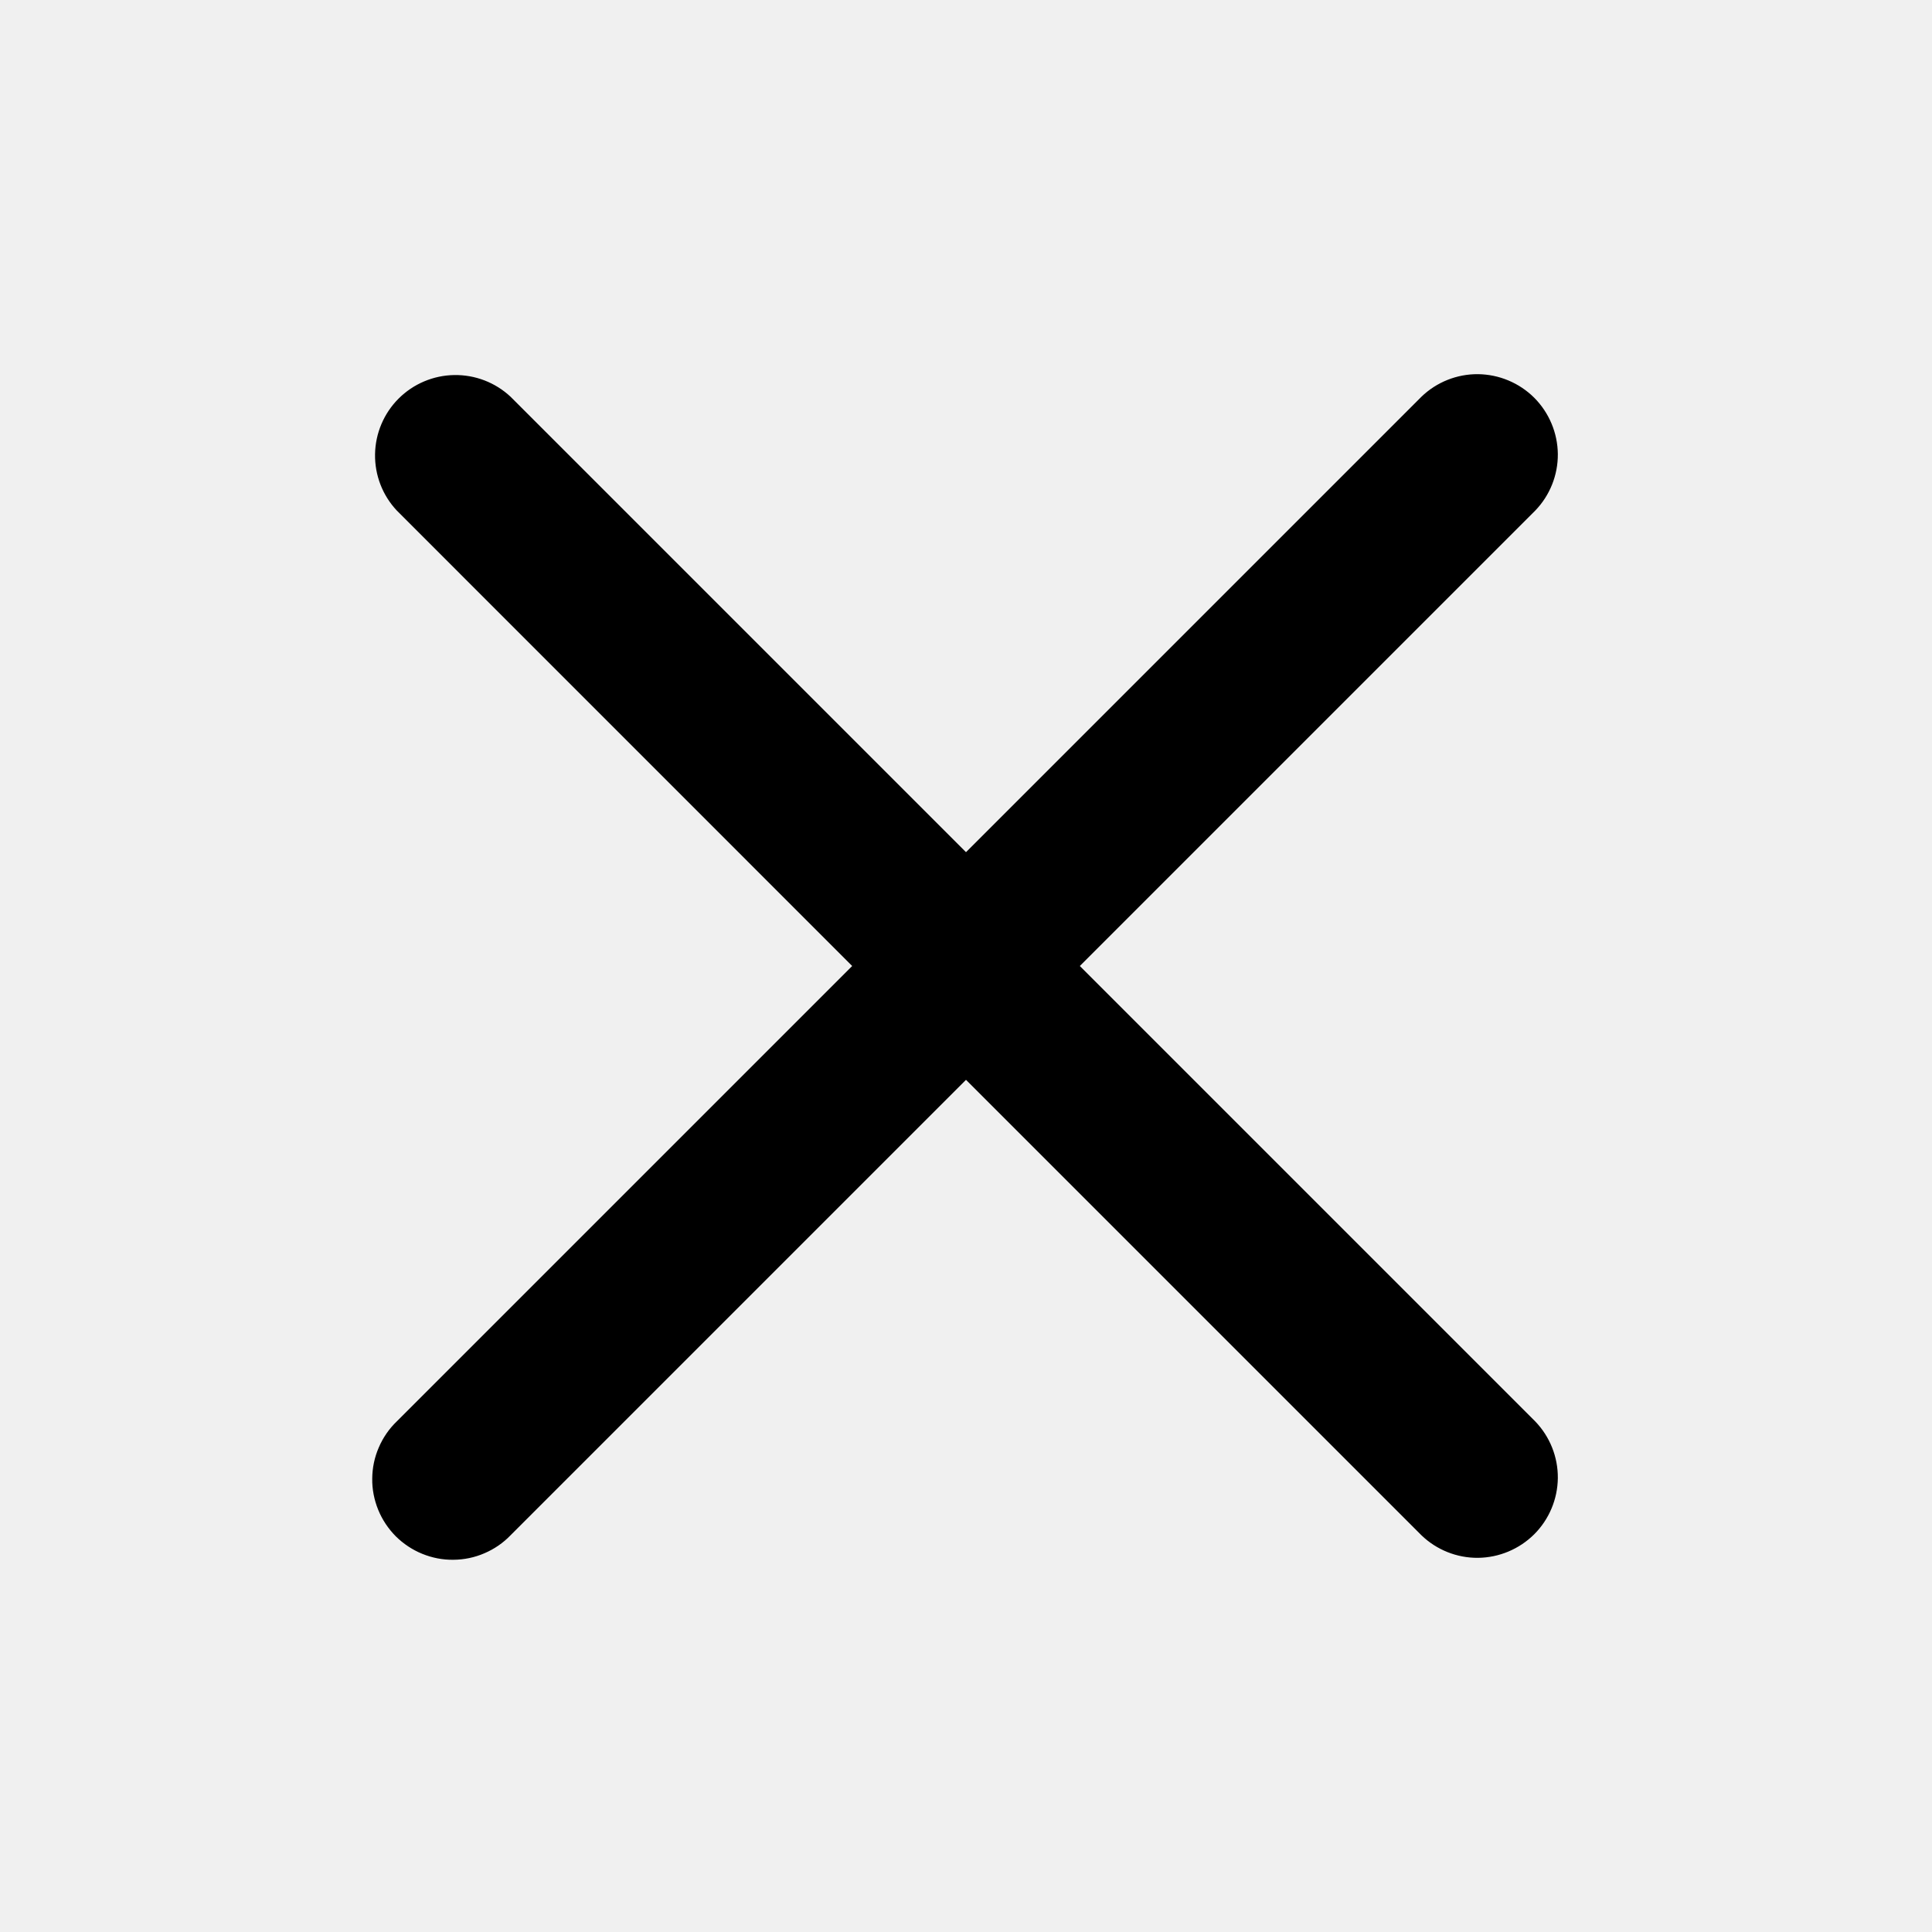
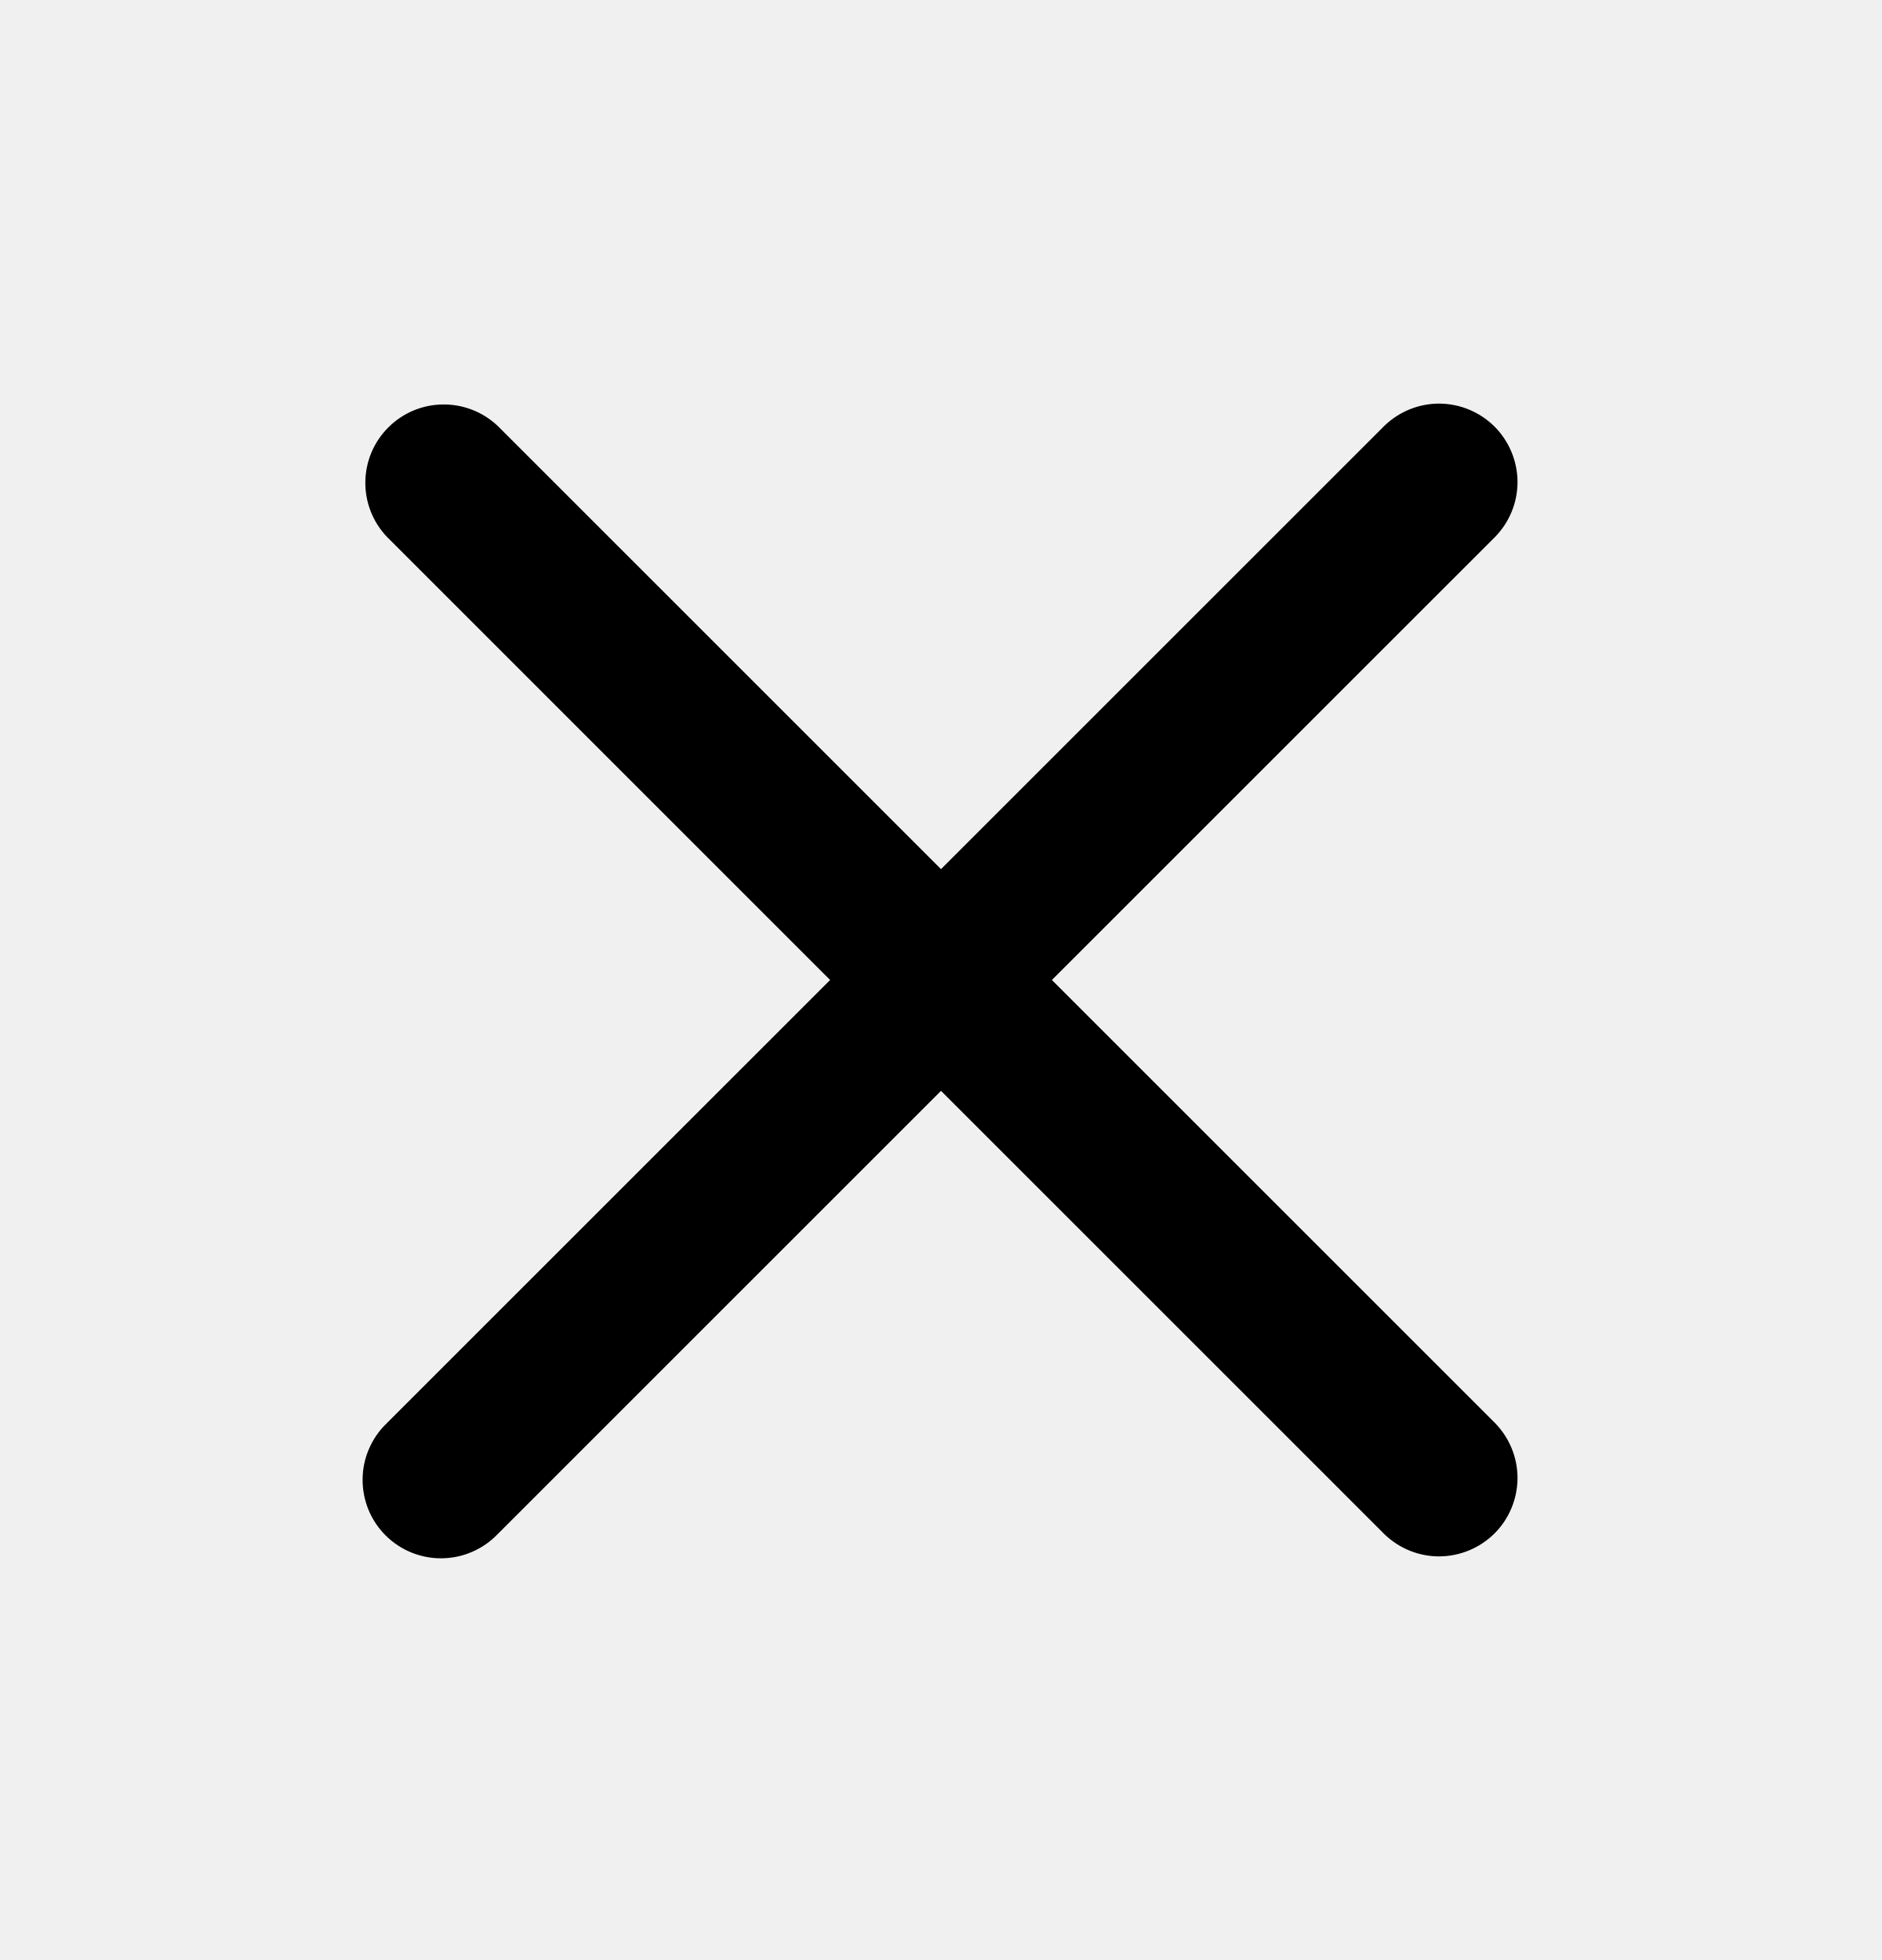
- <svg xmlns="http://www.w3.org/2000/svg" width="24" height="24" viewBox="0 0 24 24" fill="none">
-   <g id="mingcute:close-line" clip-path="url(#clip0_723_6701)">
+ <svg xmlns="http://www.w3.org/2000/svg" width="24" height="25" viewBox="0 0 24 25" fill="none">
+   <g id="mingcute:close-line" clip-path="url(#clip0_1099_3713)">
    <g id="Group">
-       <path id="Vector" fill-rule="evenodd" clip-rule="evenodd" d="M12 13.414L17.657 19.071C17.845 19.253 18.098 19.354 18.36 19.352C18.622 19.349 18.873 19.244 19.059 19.059C19.244 18.874 19.349 18.623 19.352 18.361C19.354 18.098 19.253 17.846 19.071 17.657L13.414 12L19.071 6.343C19.253 6.155 19.354 5.902 19.352 5.64C19.349 5.378 19.244 5.127 19.059 4.941C18.873 4.756 18.622 4.651 18.36 4.648C18.098 4.646 17.845 4.747 17.657 4.929L12 10.586L6.343 4.929C6.153 4.751 5.902 4.655 5.643 4.659C5.383 4.663 5.135 4.768 4.951 4.952C4.768 5.135 4.663 5.383 4.659 5.643C4.655 5.903 4.752 6.154 4.93 6.343L10.586 12L4.929 17.657C4.833 17.749 4.757 17.86 4.705 17.982C4.652 18.104 4.625 18.235 4.624 18.368C4.622 18.5 4.648 18.632 4.698 18.755C4.748 18.878 4.823 18.99 4.916 19.084C5.01 19.177 5.122 19.252 5.245 19.302C5.368 19.352 5.499 19.378 5.632 19.376C5.765 19.375 5.896 19.348 6.018 19.295C6.14 19.243 6.251 19.167 6.343 19.071L12 13.414Z" fill="black" />
+       <path id="Vector" fill-rule="evenodd" clip-rule="evenodd" d="M12 13.914L17.657 19.571C17.846 19.753 18.098 19.854 18.36 19.852C18.622 19.849 18.873 19.744 19.059 19.559C19.244 19.374 19.349 19.123 19.352 18.861C19.354 18.598 19.253 18.346 19.071 18.157L13.414 12.5L19.071 6.843C19.253 6.655 19.354 6.402 19.352 6.14C19.349 5.878 19.244 5.627 19.059 5.441C18.873 5.256 18.622 5.151 18.36 5.148C18.098 5.146 17.846 5.247 17.657 5.429L12 11.086L6.343 5.429C6.153 5.251 5.902 5.155 5.643 5.159C5.383 5.163 5.135 5.268 4.952 5.452C4.768 5.635 4.663 5.883 4.659 6.143C4.655 6.403 4.752 6.654 4.93 6.843L10.586 12.5L4.929 18.157C4.833 18.249 4.757 18.36 4.705 18.482C4.652 18.604 4.625 18.735 4.624 18.868C4.623 19 4.648 19.132 4.698 19.255C4.748 19.378 4.823 19.49 4.917 19.584C5.01 19.677 5.122 19.752 5.245 19.802C5.368 19.852 5.5 19.878 5.632 19.876C5.765 19.875 5.896 19.848 6.018 19.795C6.14 19.743 6.251 19.667 6.343 19.571L12 13.914Z" fill="black" />
    </g>
  </g>
  <defs>
-     <clipPath id="clip0_723_6701">
-       <rect width="24" height="24" fill="white" />
+     <clipPath id="clip0_1099_3713">
+       <rect width="24" height="24" fill="white" transform="translate(0 0.5)" />
    </clipPath>
  </defs>
</svg>
